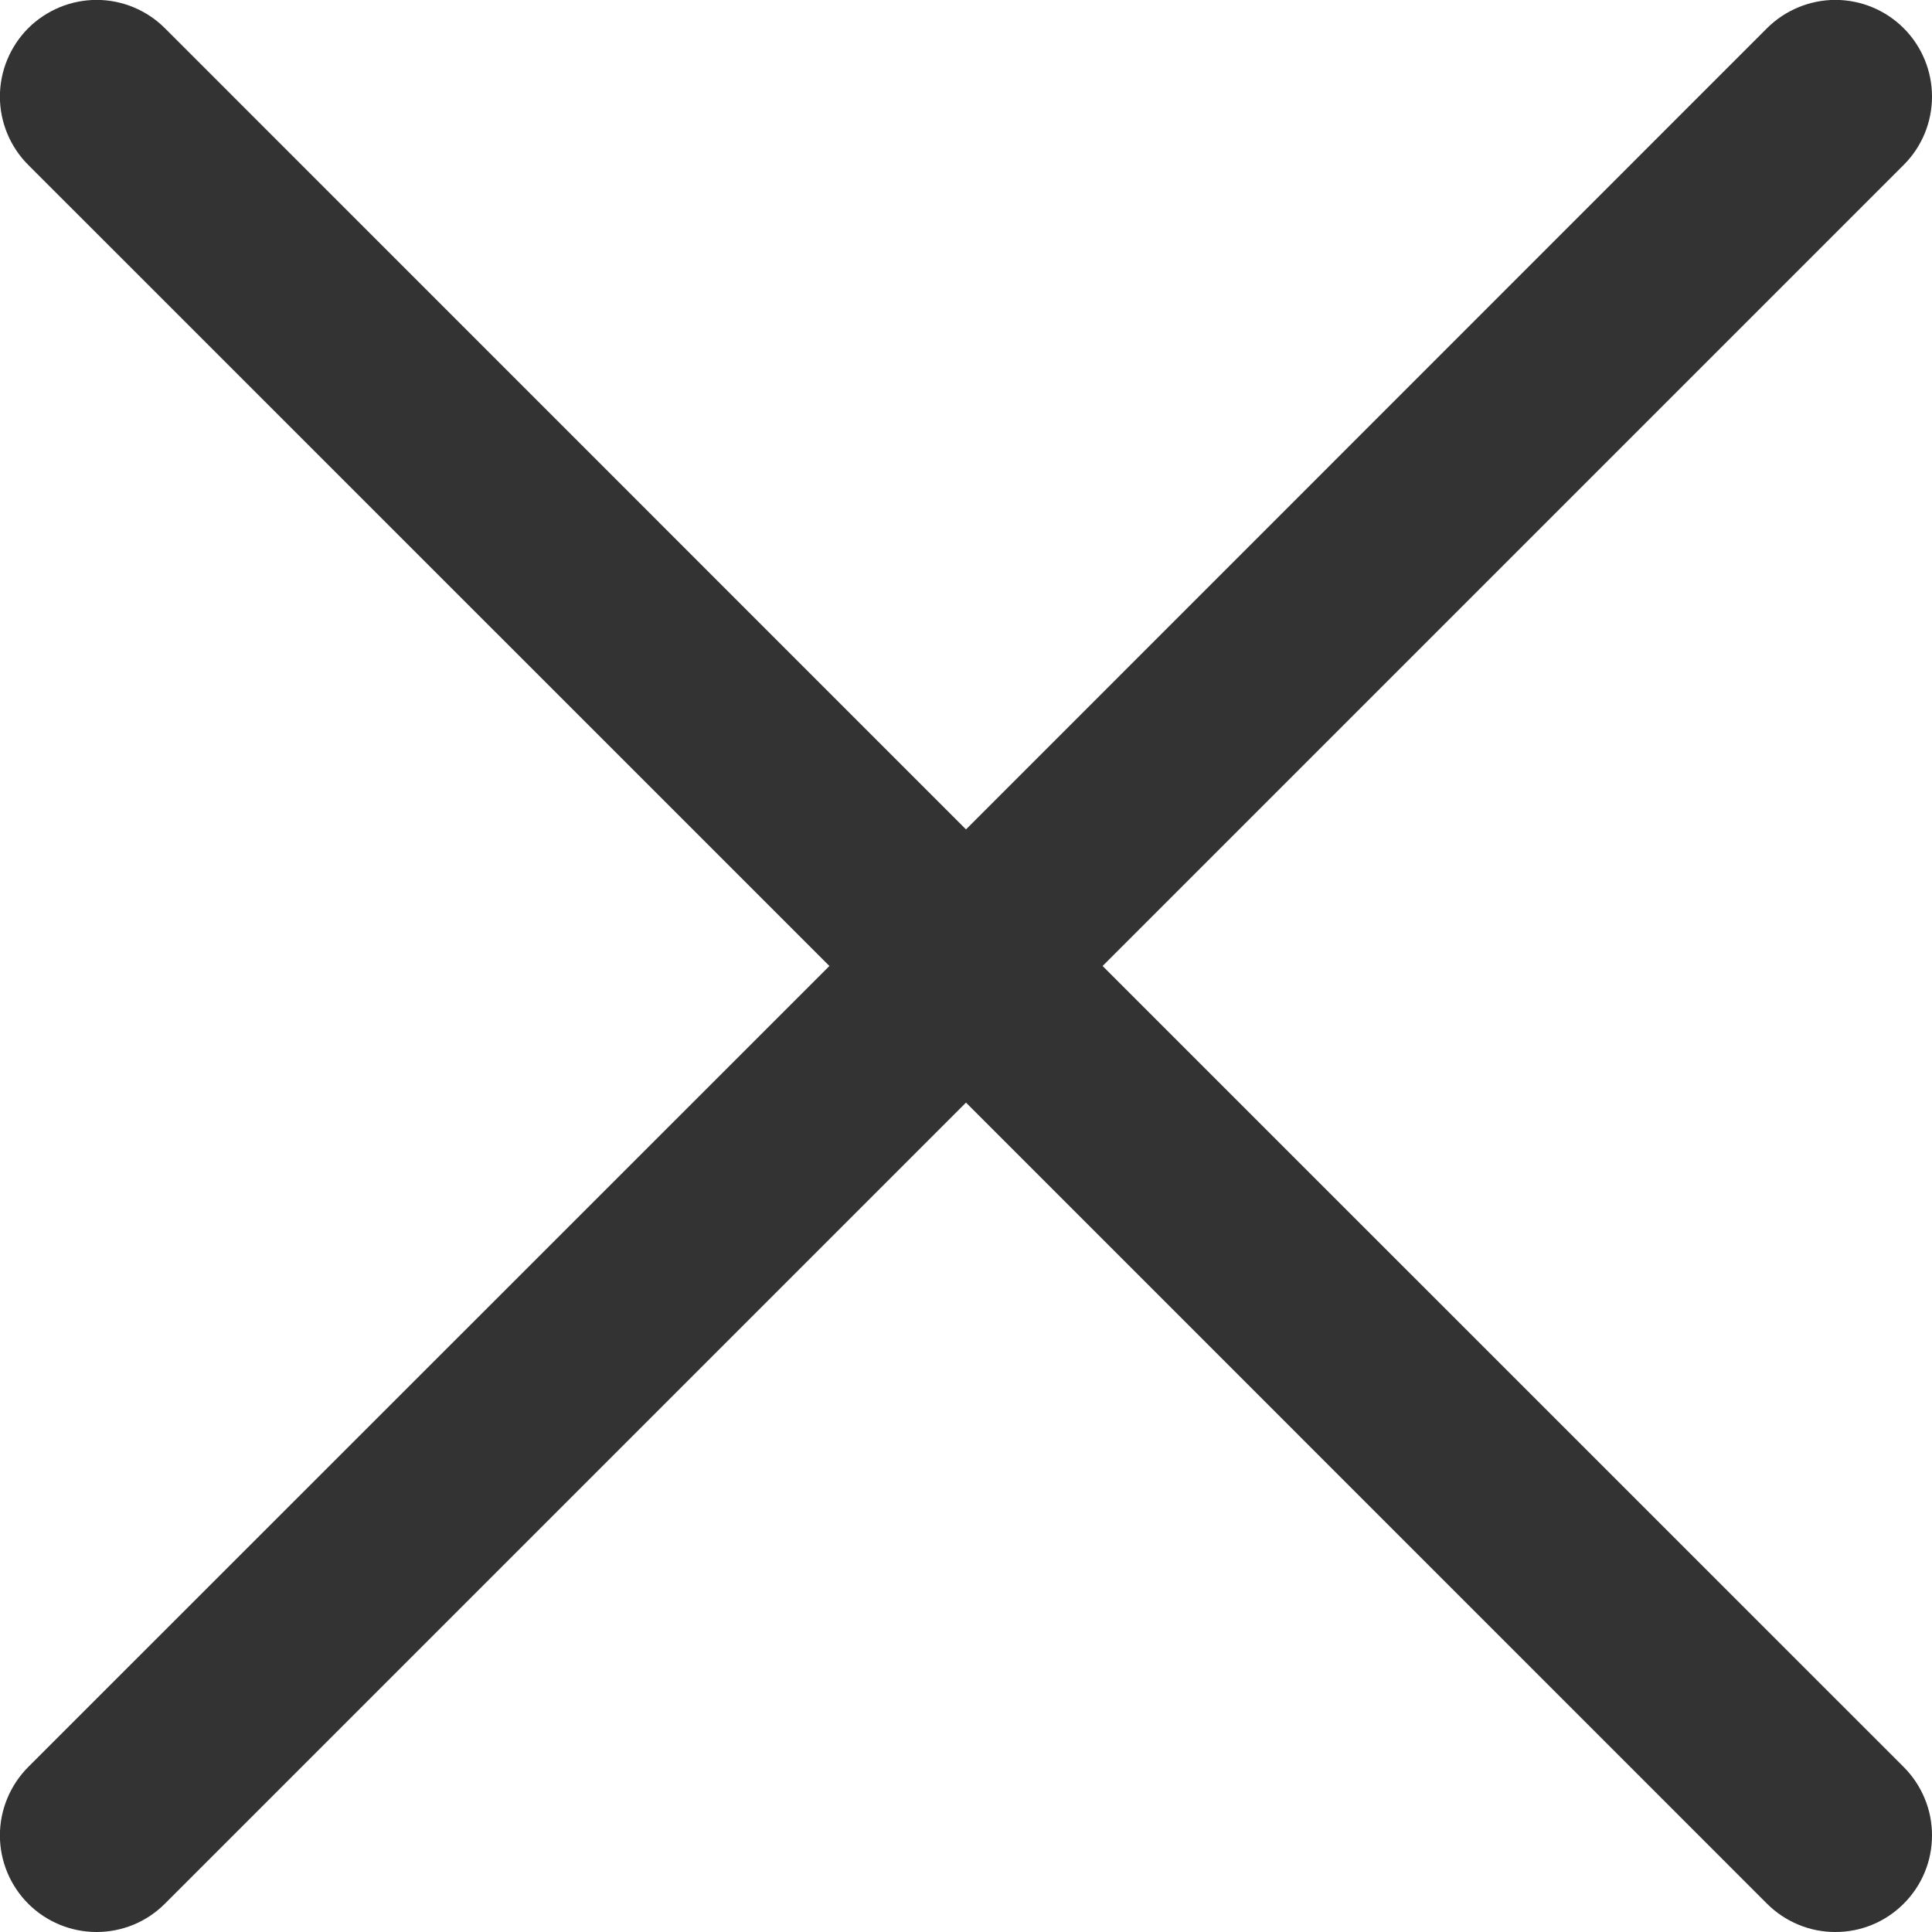
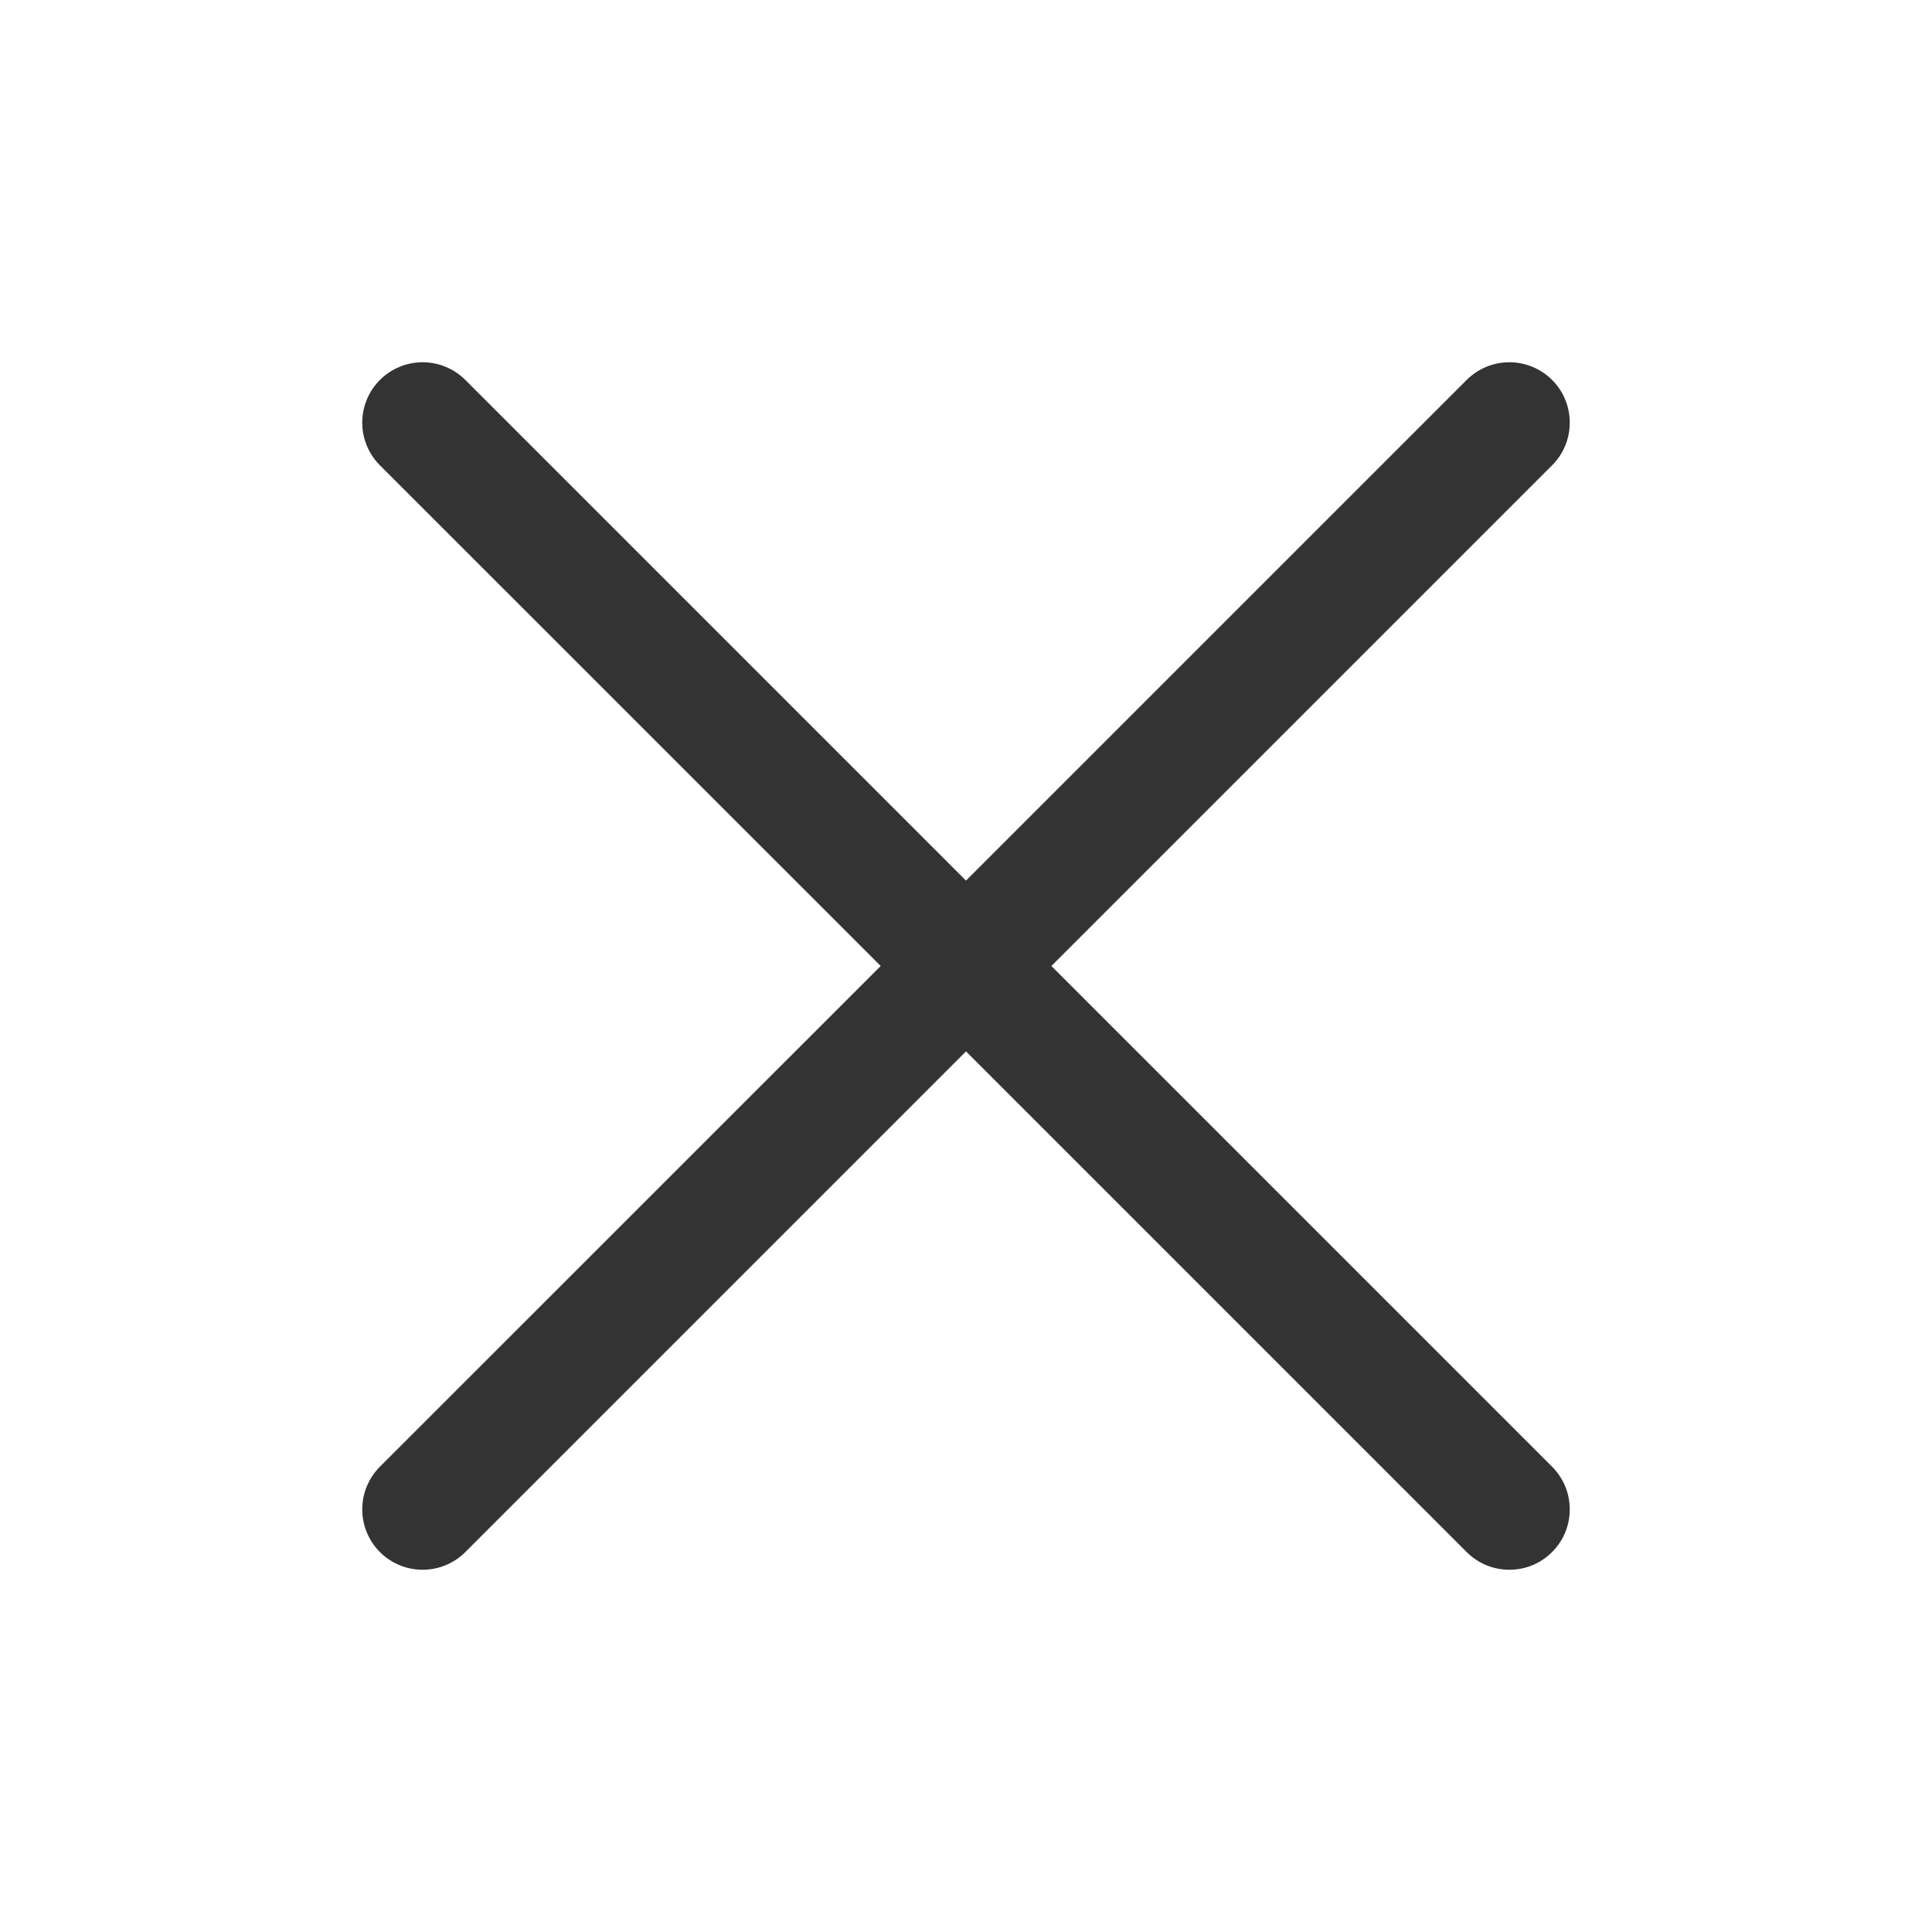
- <svg xmlns="http://www.w3.org/2000/svg" width="20" height="20" viewBox="0 0 20 20" fill="#333333">
-   <path d="M19.707 18.292C19.8 18.385 19.874 18.496 19.924 18.617C19.975 18.738 20 18.869 20 19C20 19.131 19.975 19.261 19.924 19.383C19.874 19.504 19.8 19.614 19.707 19.707C19.614 19.8 19.504 19.874 19.383 19.924C19.261 19.975 19.131 20 19 20C18.869 20 18.738 19.975 18.617 19.924C18.496 19.874 18.385 19.8 18.292 19.707L10 11.414L1.707 19.707C1.52 19.895 1.265 20 1 20C0.735 20 0.48 19.895 0.292 19.707C0.105 19.52 -0.001 19.265 -0.001 19C-0.001 18.735 0.105 18.48 0.292 18.292L8.586 10L0.292 1.707C0.105 1.52 -0.001 1.265 -0.001 1C-0.001 0.735 0.105 0.48 0.292 0.292C0.48 0.105 0.735 -0.001 1 -0.001C1.265 -0.001 1.52 0.105 1.707 0.292L10 8.586L18.292 0.292C18.48 0.105 18.735 -0.001 19 -0.001C19.265 -0.001 19.52 0.105 19.707 0.292C19.895 0.48 20 0.735 20 1C20 1.265 19.895 1.52 19.707 1.707L11.414 10L19.707 18.292Z" fill="#333333" />
+ <svg xmlns="http://www.w3.org/2000/svg" width="20" height="20" viewBox="0 0 20 20" fill="none">
+   <path d="M16.067 15.183C16.125 15.241 16.171 15.31 16.203 15.386C16.234 15.461 16.25 15.543 16.25 15.625C16.25 15.707 16.234 15.788 16.203 15.864C16.171 15.94 16.125 16.009 16.067 16.067C16.009 16.125 15.94 16.171 15.864 16.203C15.789 16.234 15.707 16.25 15.625 16.25C15.543 16.25 15.462 16.234 15.386 16.203C15.31 16.171 15.241 16.125 15.183 16.067L10 10.884L4.817 16.067C4.7 16.184 4.541 16.25 4.375 16.25C4.209 16.25 4.05 16.184 3.933 16.067C3.816 15.95 3.75 15.791 3.75 15.625C3.75 15.459 3.816 15.3 3.933 15.183L9.117 10L3.933 4.817C3.816 4.7 3.75 4.541 3.75 4.375C3.75 4.209 3.816 4.05 3.933 3.933C4.05 3.816 4.209 3.75 4.375 3.75C4.541 3.75 4.7 3.816 4.817 3.933L10 9.116L15.183 3.933C15.3 3.816 15.459 3.75 15.625 3.75C15.791 3.75 15.95 3.816 16.067 3.933C16.185 4.05 16.25 4.209 16.25 4.375C16.25 4.541 16.185 4.7 16.067 4.817L10.884 10L16.067 15.183Z" fill="#333333" />
</svg>
